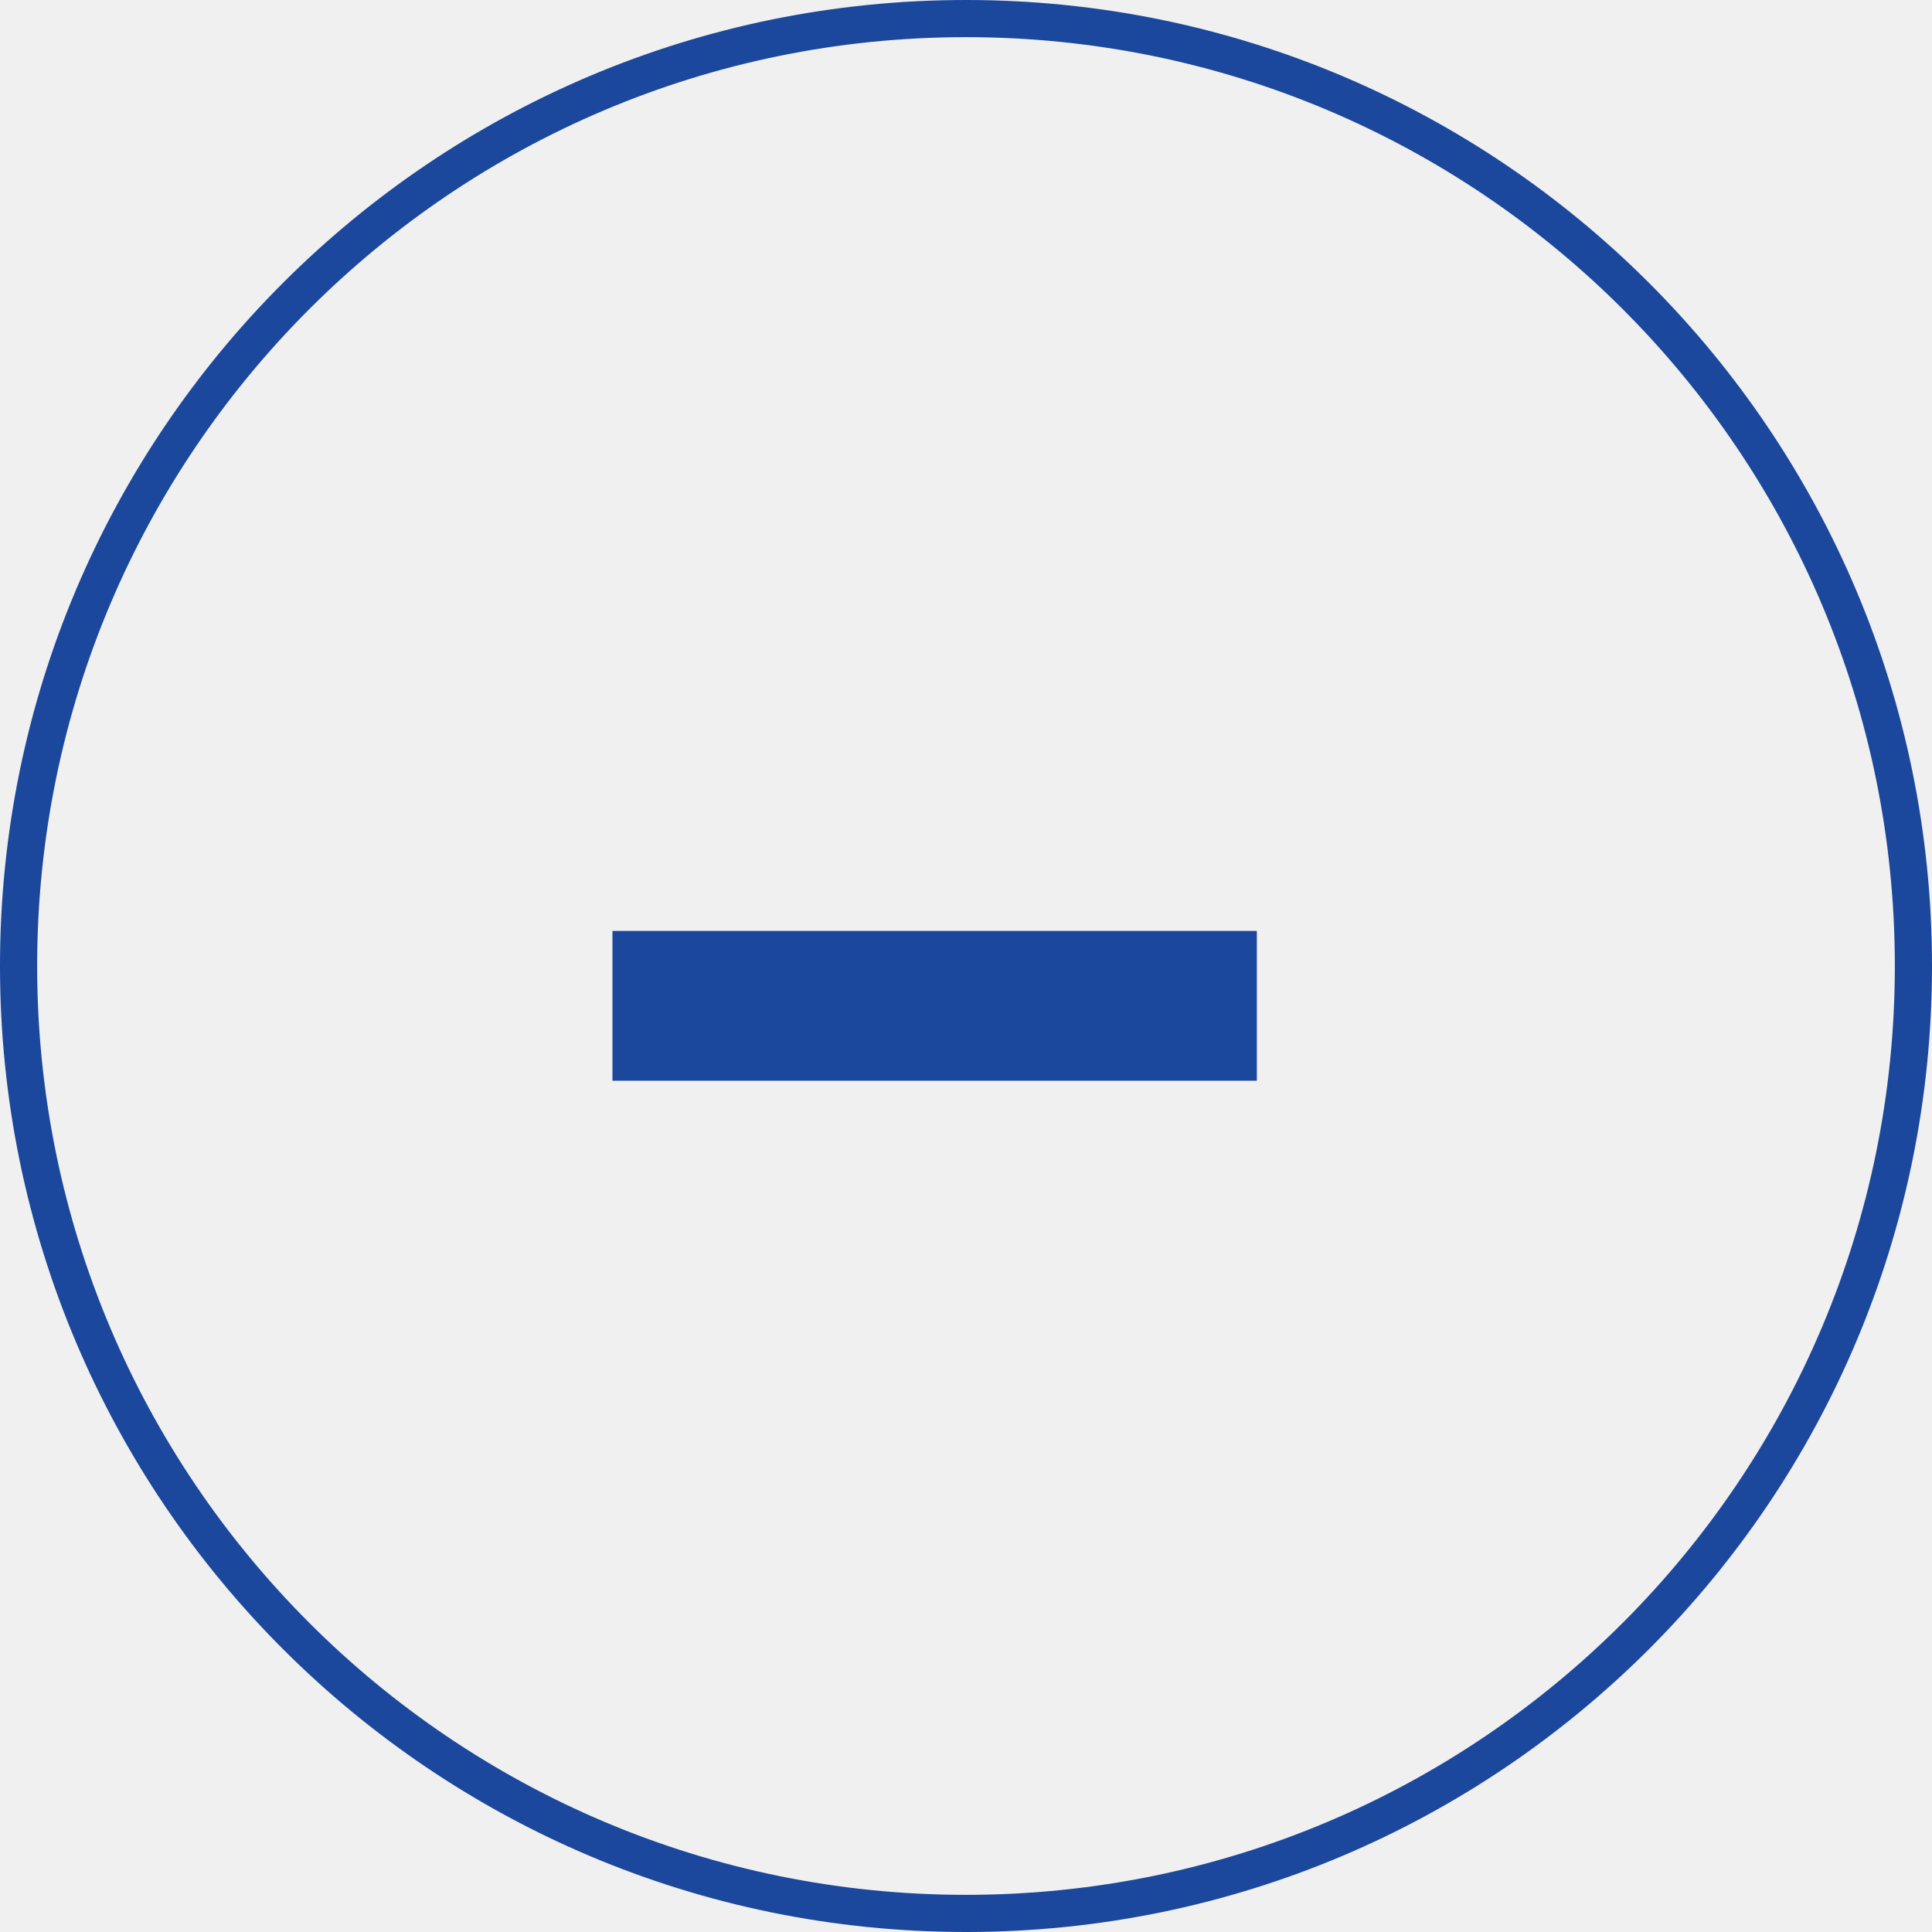
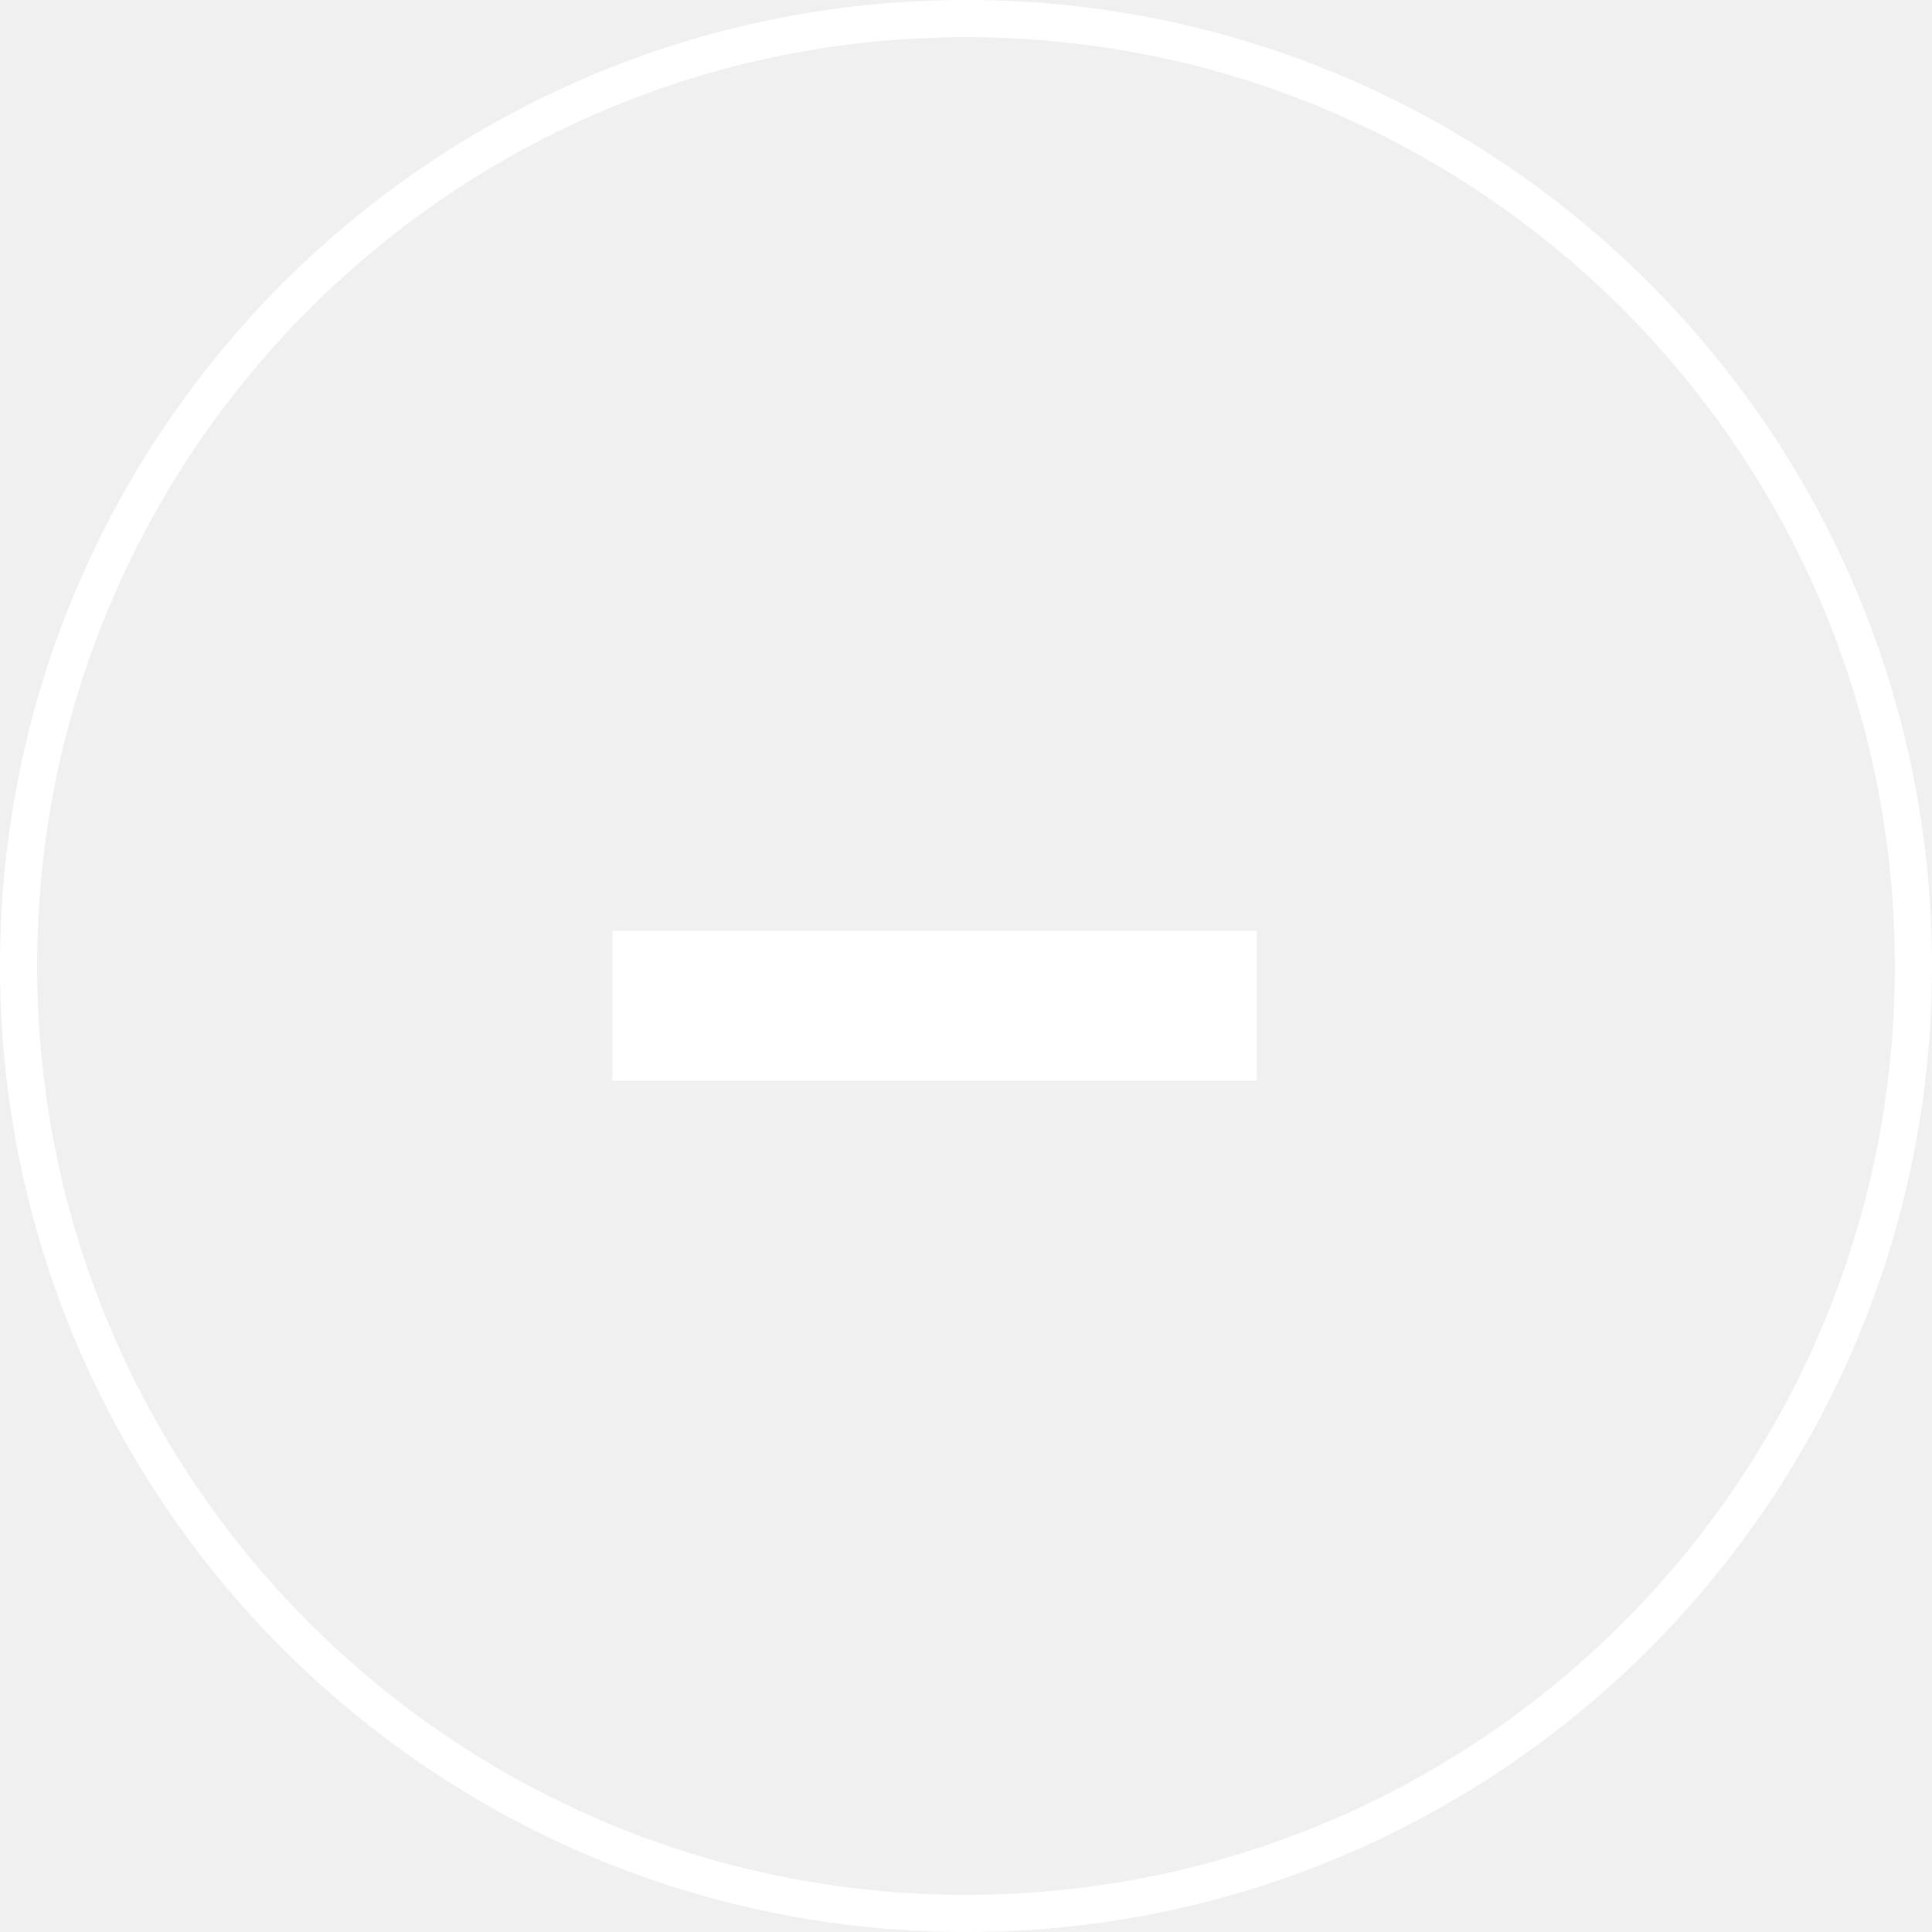
<svg xmlns="http://www.w3.org/2000/svg" width="52" height="52" viewBox="0 0 52 52" fill="none">
-   <rect x="51.5" y="0.5" width="51" height="51" rx="25.5" transform="rotate(90 51.5 0.5)" stroke="#1B479C" />
-   <path d="M33.828 29.088H16.484V25.056H33.828V29.088Z" fill="#1B479C" />
+   <rect x="51.5" y="0.5" width="51" height="51" rx="25.5" transform="rotate(90 51.5 0.5)" stroke="#ffffff" />
+   <path d="M33.828 29.088H16.484V25.056H33.828V29.088Z" fill="#ffffff" />
</svg>
